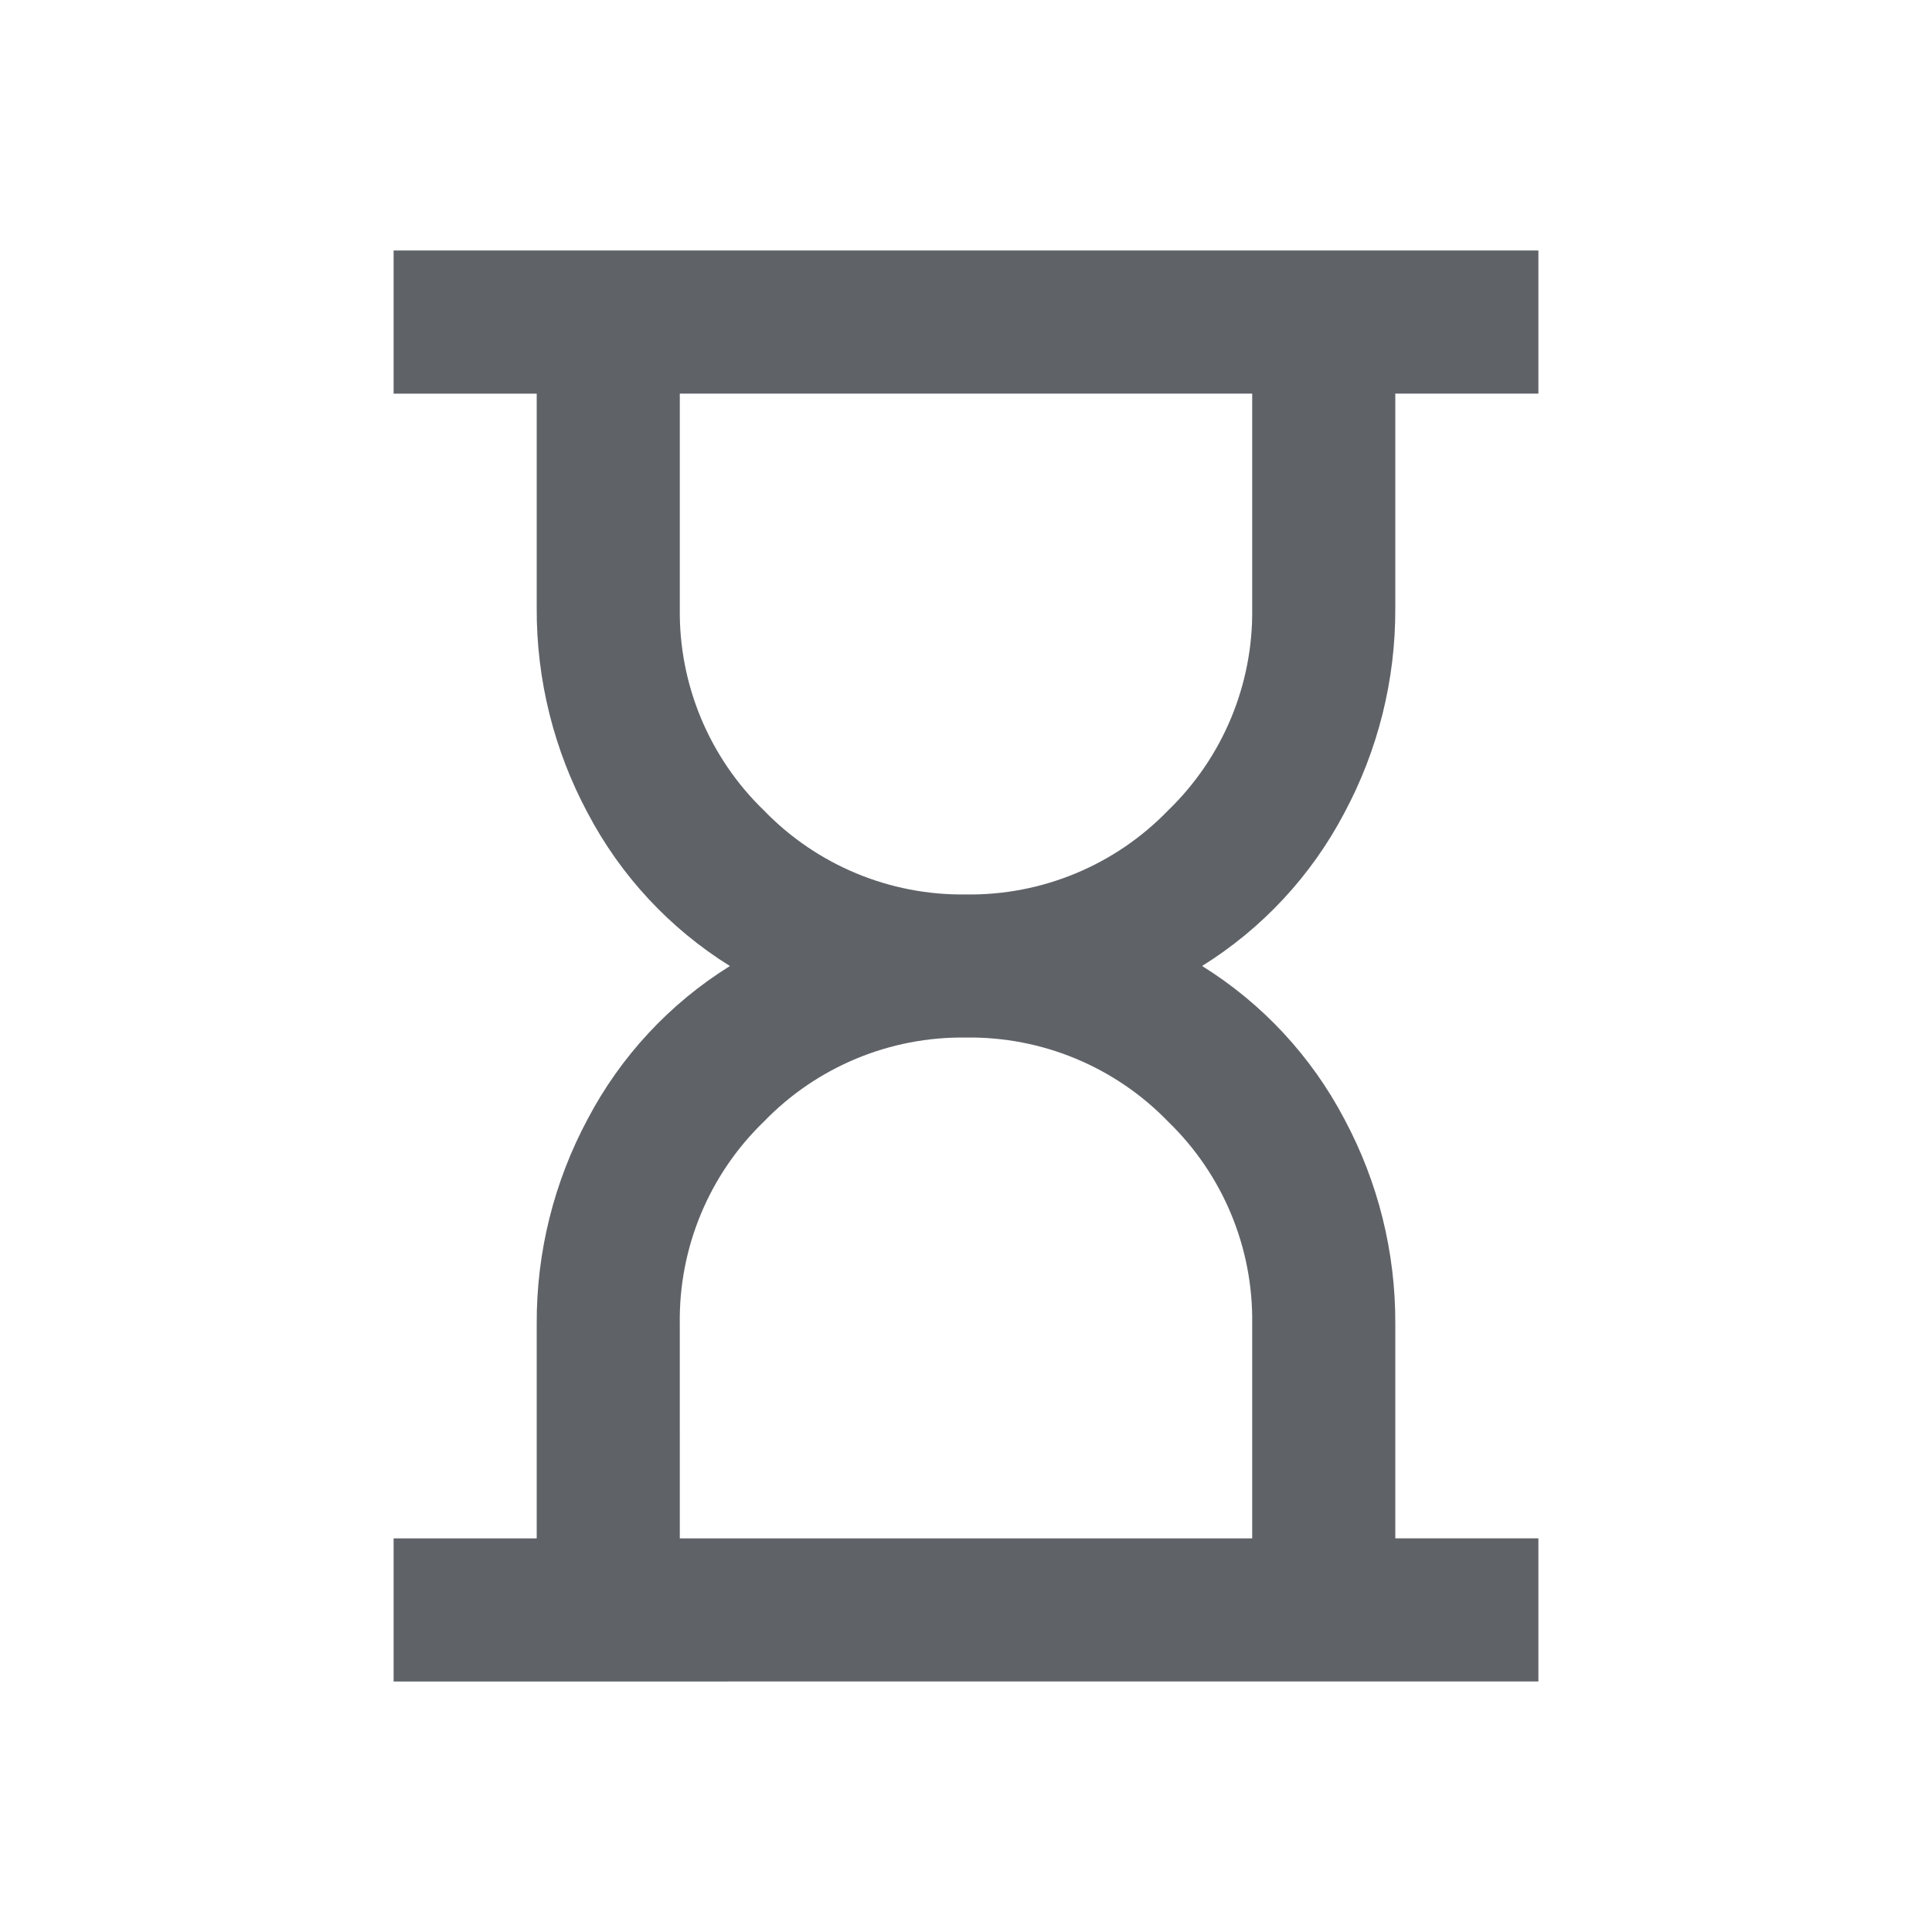
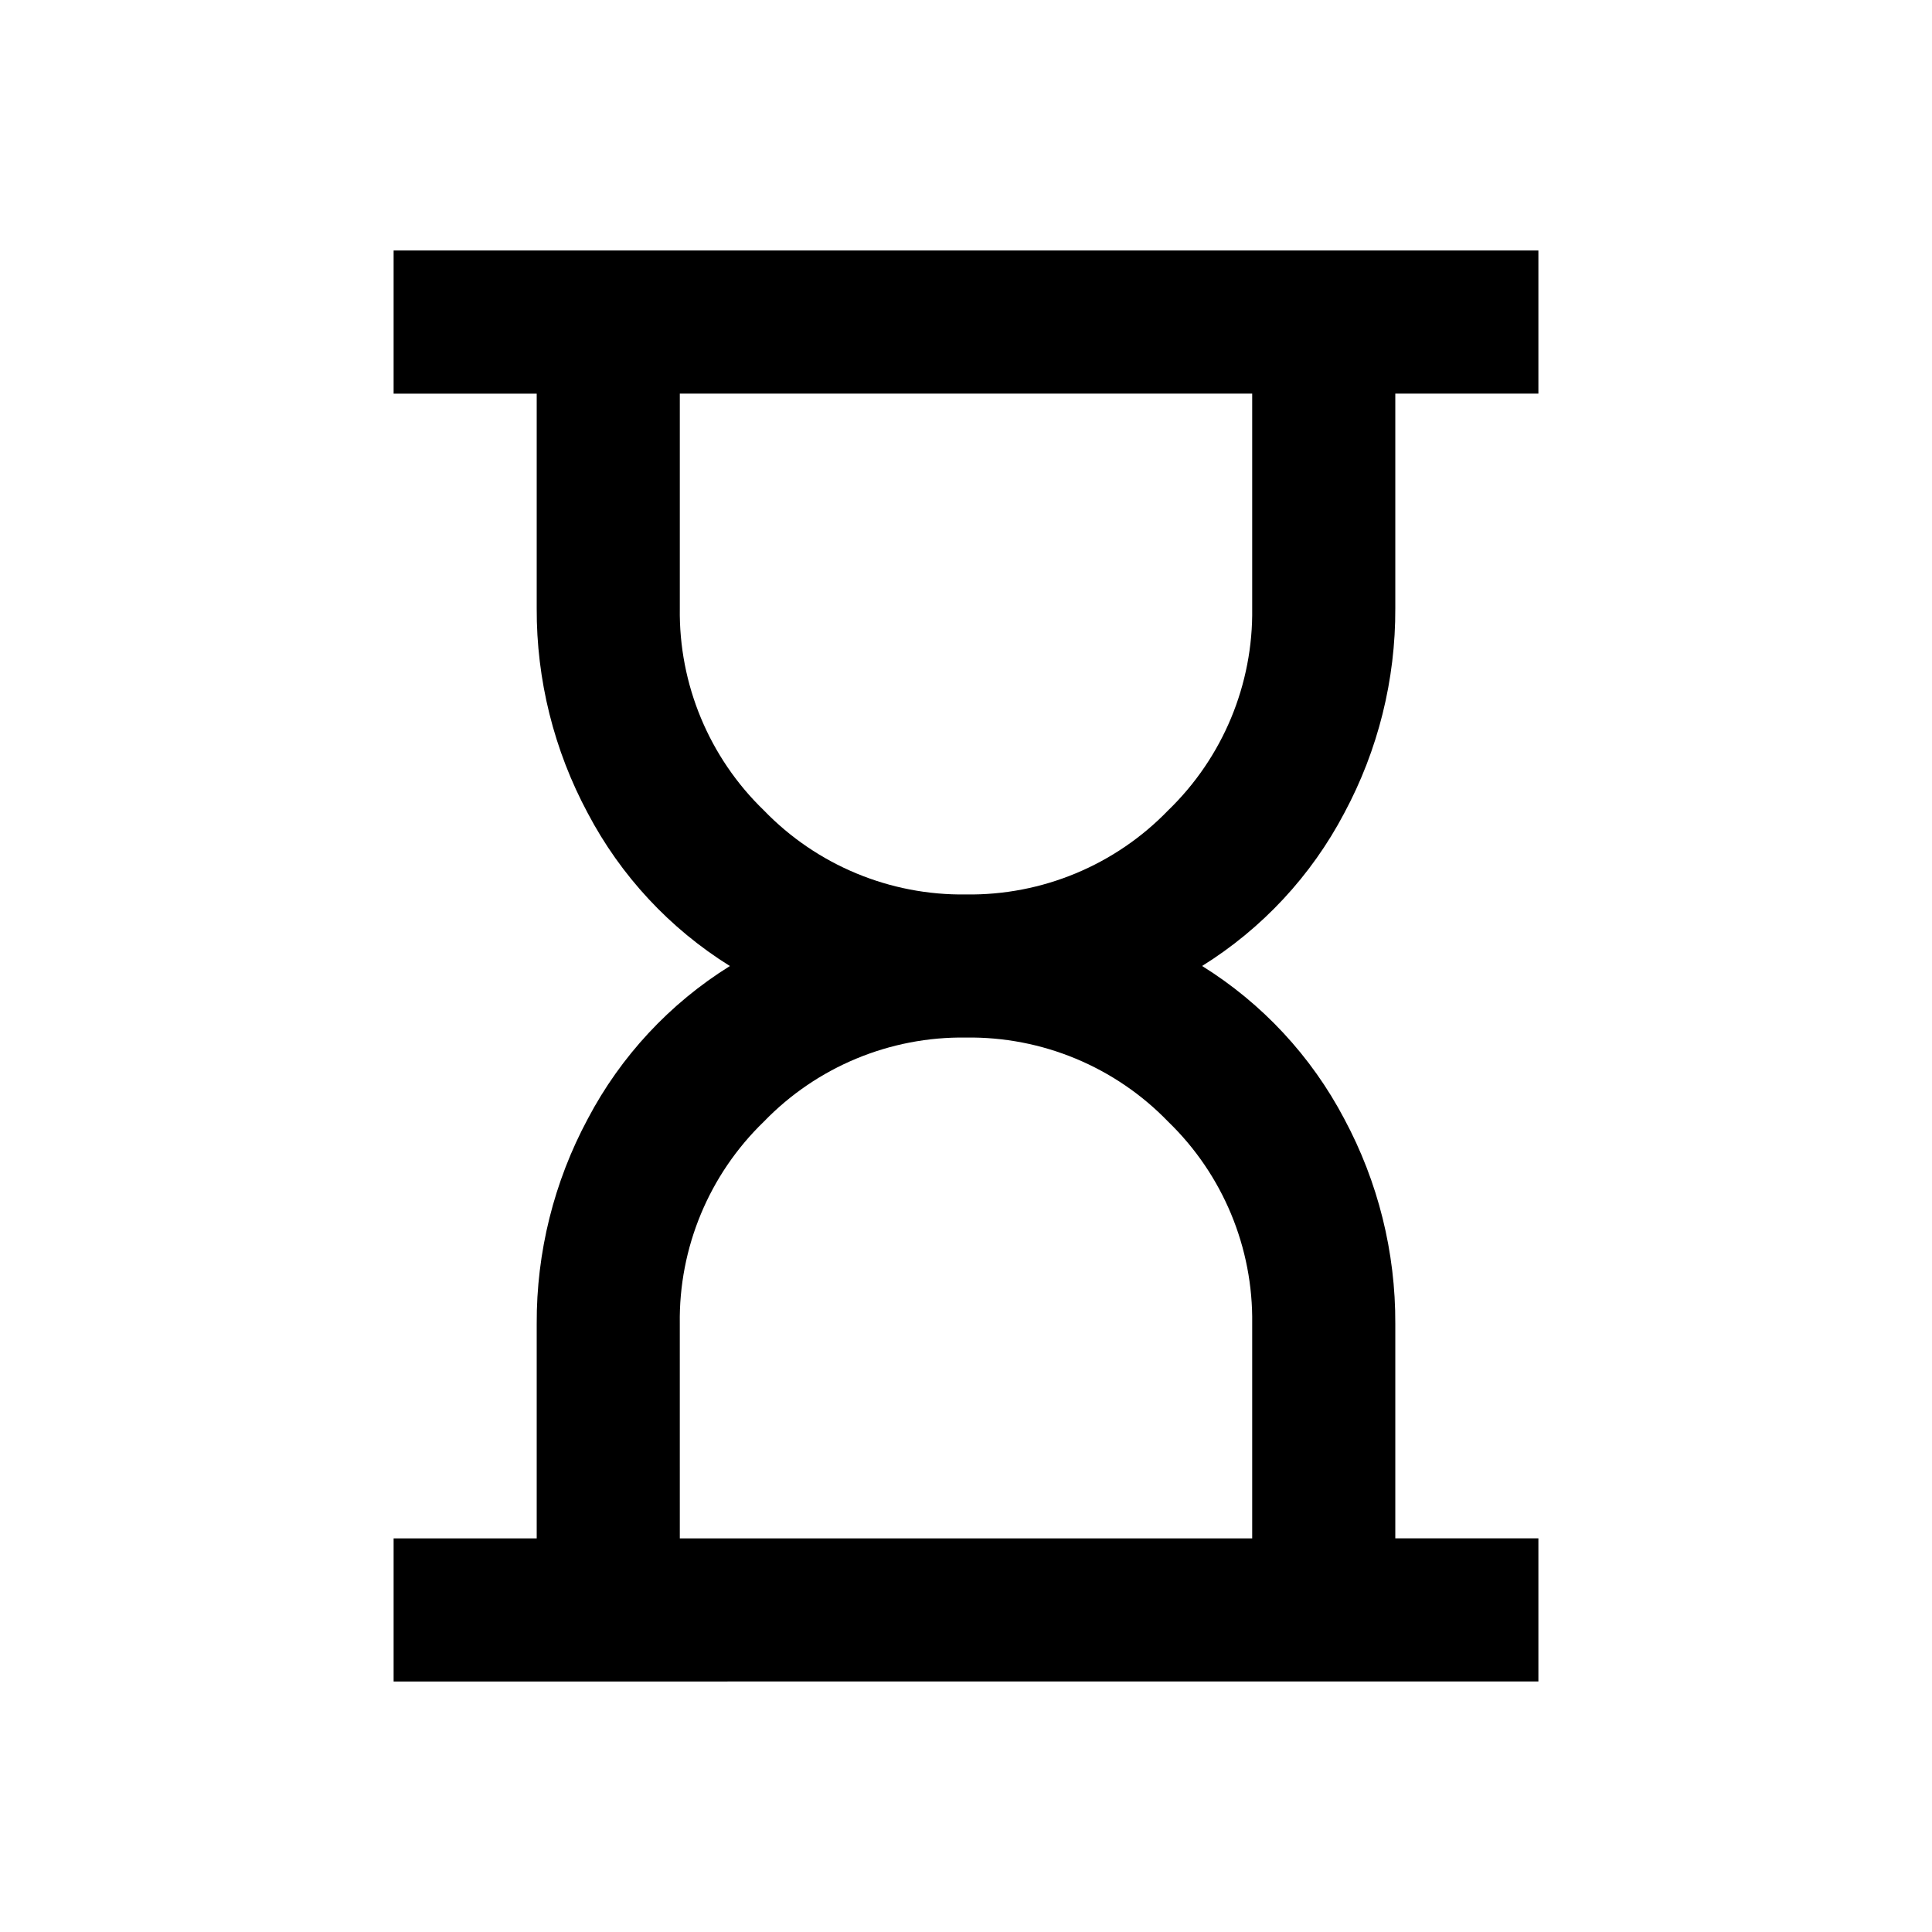
<svg xmlns="http://www.w3.org/2000/svg" width="250" height="250" viewBox="0 0 250 250">
  <defs>
    <clipPath id="clip-Pending">
      <rect width="250" height="250" />
    </clipPath>
  </defs>
  <g id="Pending" clip-path="url(#clip-Pending)">
-     <path id="hourglass_empty_24dp_1F1F1F_FILL0_wght400_GRAD0_opsz24" d="M197.034-713.347H271.1v-27.775a35.663,35.663,0,0,0-10.879-26.155,35.662,35.662,0,0,0-26.155-10.879,35.662,35.662,0,0,0-26.155,10.879,35.663,35.663,0,0,0-10.879,26.155Zm37.034-83.326a35.661,35.661,0,0,0,26.155-10.879A35.661,35.661,0,0,0,271.1-833.707v-27.775H197.034v27.775a35.661,35.661,0,0,0,10.879,26.155A35.661,35.661,0,0,0,234.068-796.673ZM160-694.83v-18.517h18.517v-27.775a55.53,55.53,0,0,1,6.6-26.5,51.592,51.592,0,0,1,18.4-19.79,51.591,51.591,0,0,1-18.4-19.79,55.534,55.534,0,0,1-6.6-26.5v-27.775H160V-880H308.135v18.517H289.618v27.775a55.535,55.535,0,0,1-6.6,26.5,51.592,51.592,0,0,1-18.4,19.79,51.593,51.593,0,0,1,18.4,19.79,55.531,55.531,0,0,1,6.6,26.5v27.775h18.517v18.517Z" transform="translate(-109.067 912.415)" fill="#5f6368" />
+     <path id="hourglass_empty_24dp_1F1F1F_FILL0_wght400_GRAD0_opsz24" d="M197.034-713.347H271.1v-27.775a35.663,35.663,0,0,0-10.879-26.155,35.662,35.662,0,0,0-26.155-10.879,35.662,35.662,0,0,0-26.155,10.879,35.663,35.663,0,0,0-10.879,26.155Zm37.034-83.326a35.661,35.661,0,0,0,26.155-10.879A35.661,35.661,0,0,0,271.1-833.707v-27.775H197.034v27.775a35.661,35.661,0,0,0,10.879,26.155A35.661,35.661,0,0,0,234.068-796.673ZM160-694.83v-18.517h18.517v-27.775a55.53,55.53,0,0,1,6.6-26.5,51.592,51.592,0,0,1,18.4-19.79,51.591,51.591,0,0,1-18.4-19.79,55.534,55.534,0,0,1-6.6-26.5v-27.775H160V-880H308.135v18.517H289.618v27.775a55.535,55.535,0,0,1-6.6,26.5,51.592,51.592,0,0,1-18.4,19.79,51.593,51.593,0,0,1,18.4,19.79,55.531,55.531,0,0,1,6.6,26.5v27.775h18.517v18.517Z" transform="translate(-109.067 912.415)" fill="currentColor" />
  </g>
</svg>
